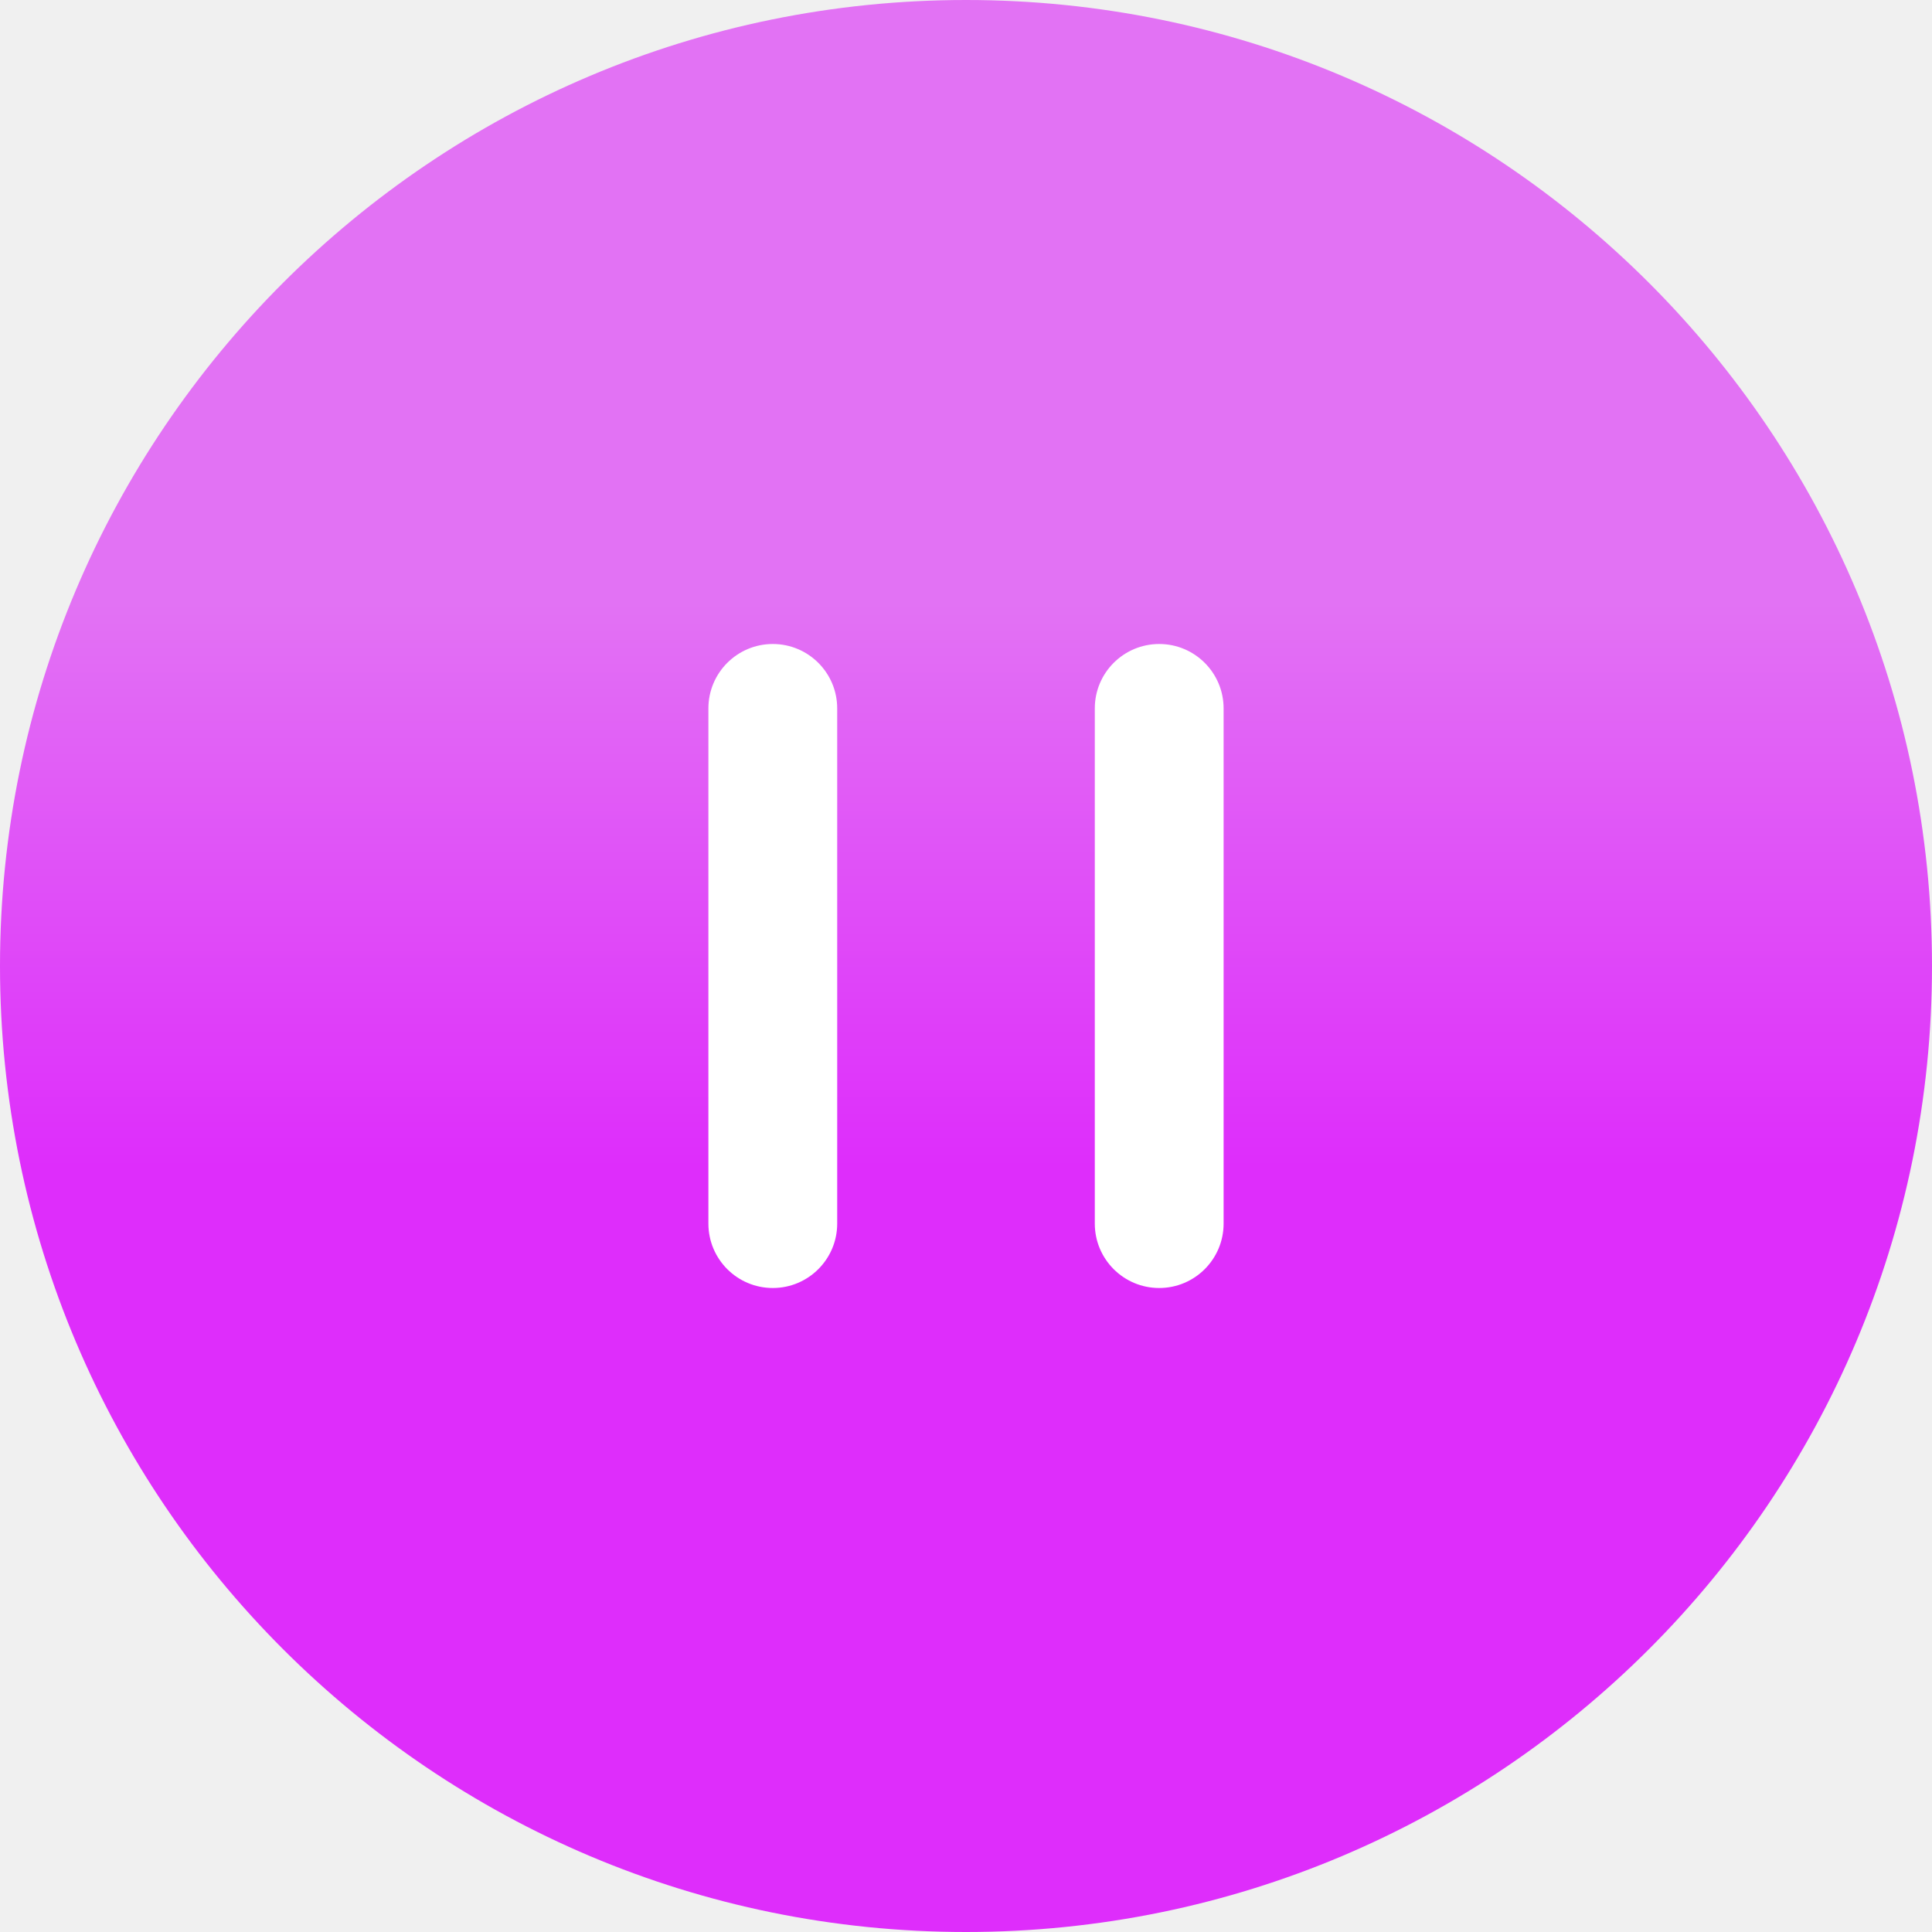
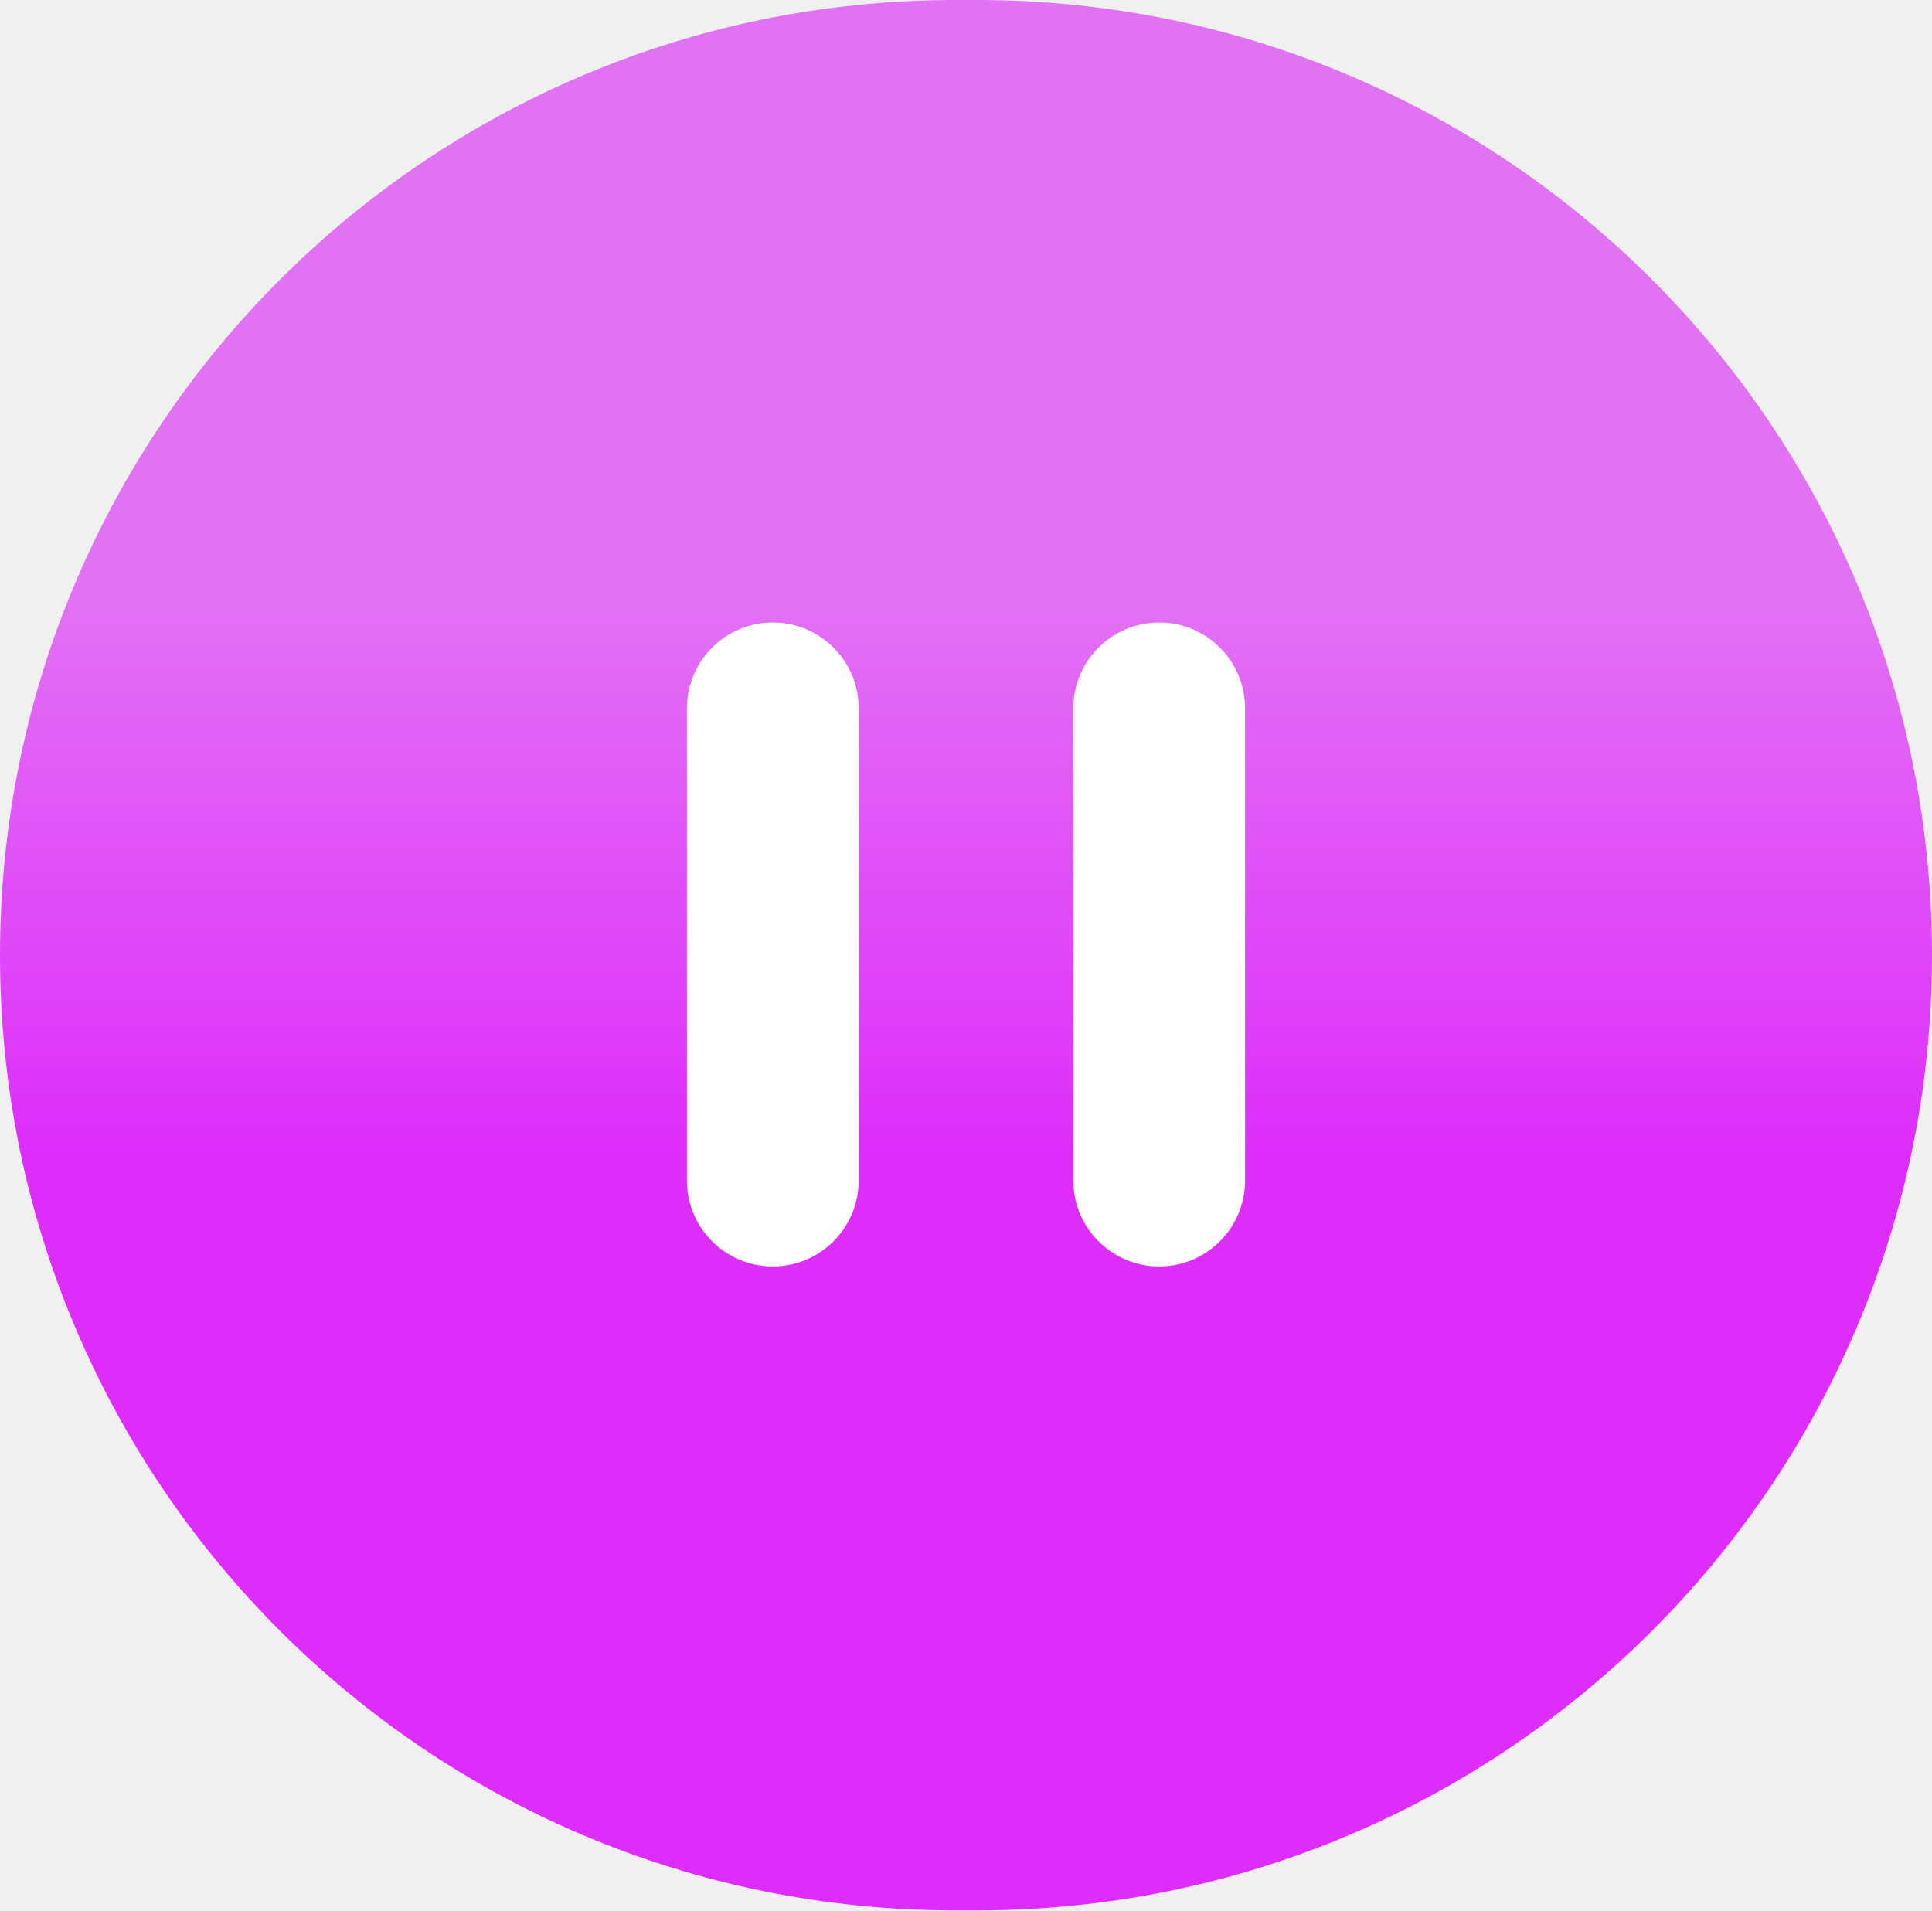
- <svg xmlns="http://www.w3.org/2000/svg" width="60" height="60" viewBox="0 0 60 60" fill="none">
-   <rect width="60" height="60" rx="30" fill="url(#paint0_linear_177_2252)" />
-   <rect x="22" y="20" width="4" height="20" rx="2" fill="white" />
-   <rect x="34" y="20" width="4" height="20" rx="2" fill="white" />
+ <svg xmlns="http://www.w3.org/2000/svg" width="90" height="89" viewBox="0 0 90 89" fill="none">
+   <rect width="90" height="89" rx="44.5" fill="url(#paint0_linear_177_1842)" />
+   <rect x="32" y="29" width="8" height="30" rx="4" fill="white" />
+   <rect x="50" y="29" width="8" height="30" rx="4" fill="white" />
  <defs>
-     <linearGradient id="paint0_linear_177_2252" x1="30" y1="0" x2="30" y2="60" gradientUnits="userSpaceOnUse">
+     <linearGradient id="paint0_linear_177_1842" x1="45" y1="0" x2="45" y2="89" gradientUnits="userSpaceOnUse">
      <stop offset="0.312" stop-color="#E272F4" />
      <stop offset="0.604" stop-color="#DE2DFB" />
    </linearGradient>
  </defs>
</svg>
